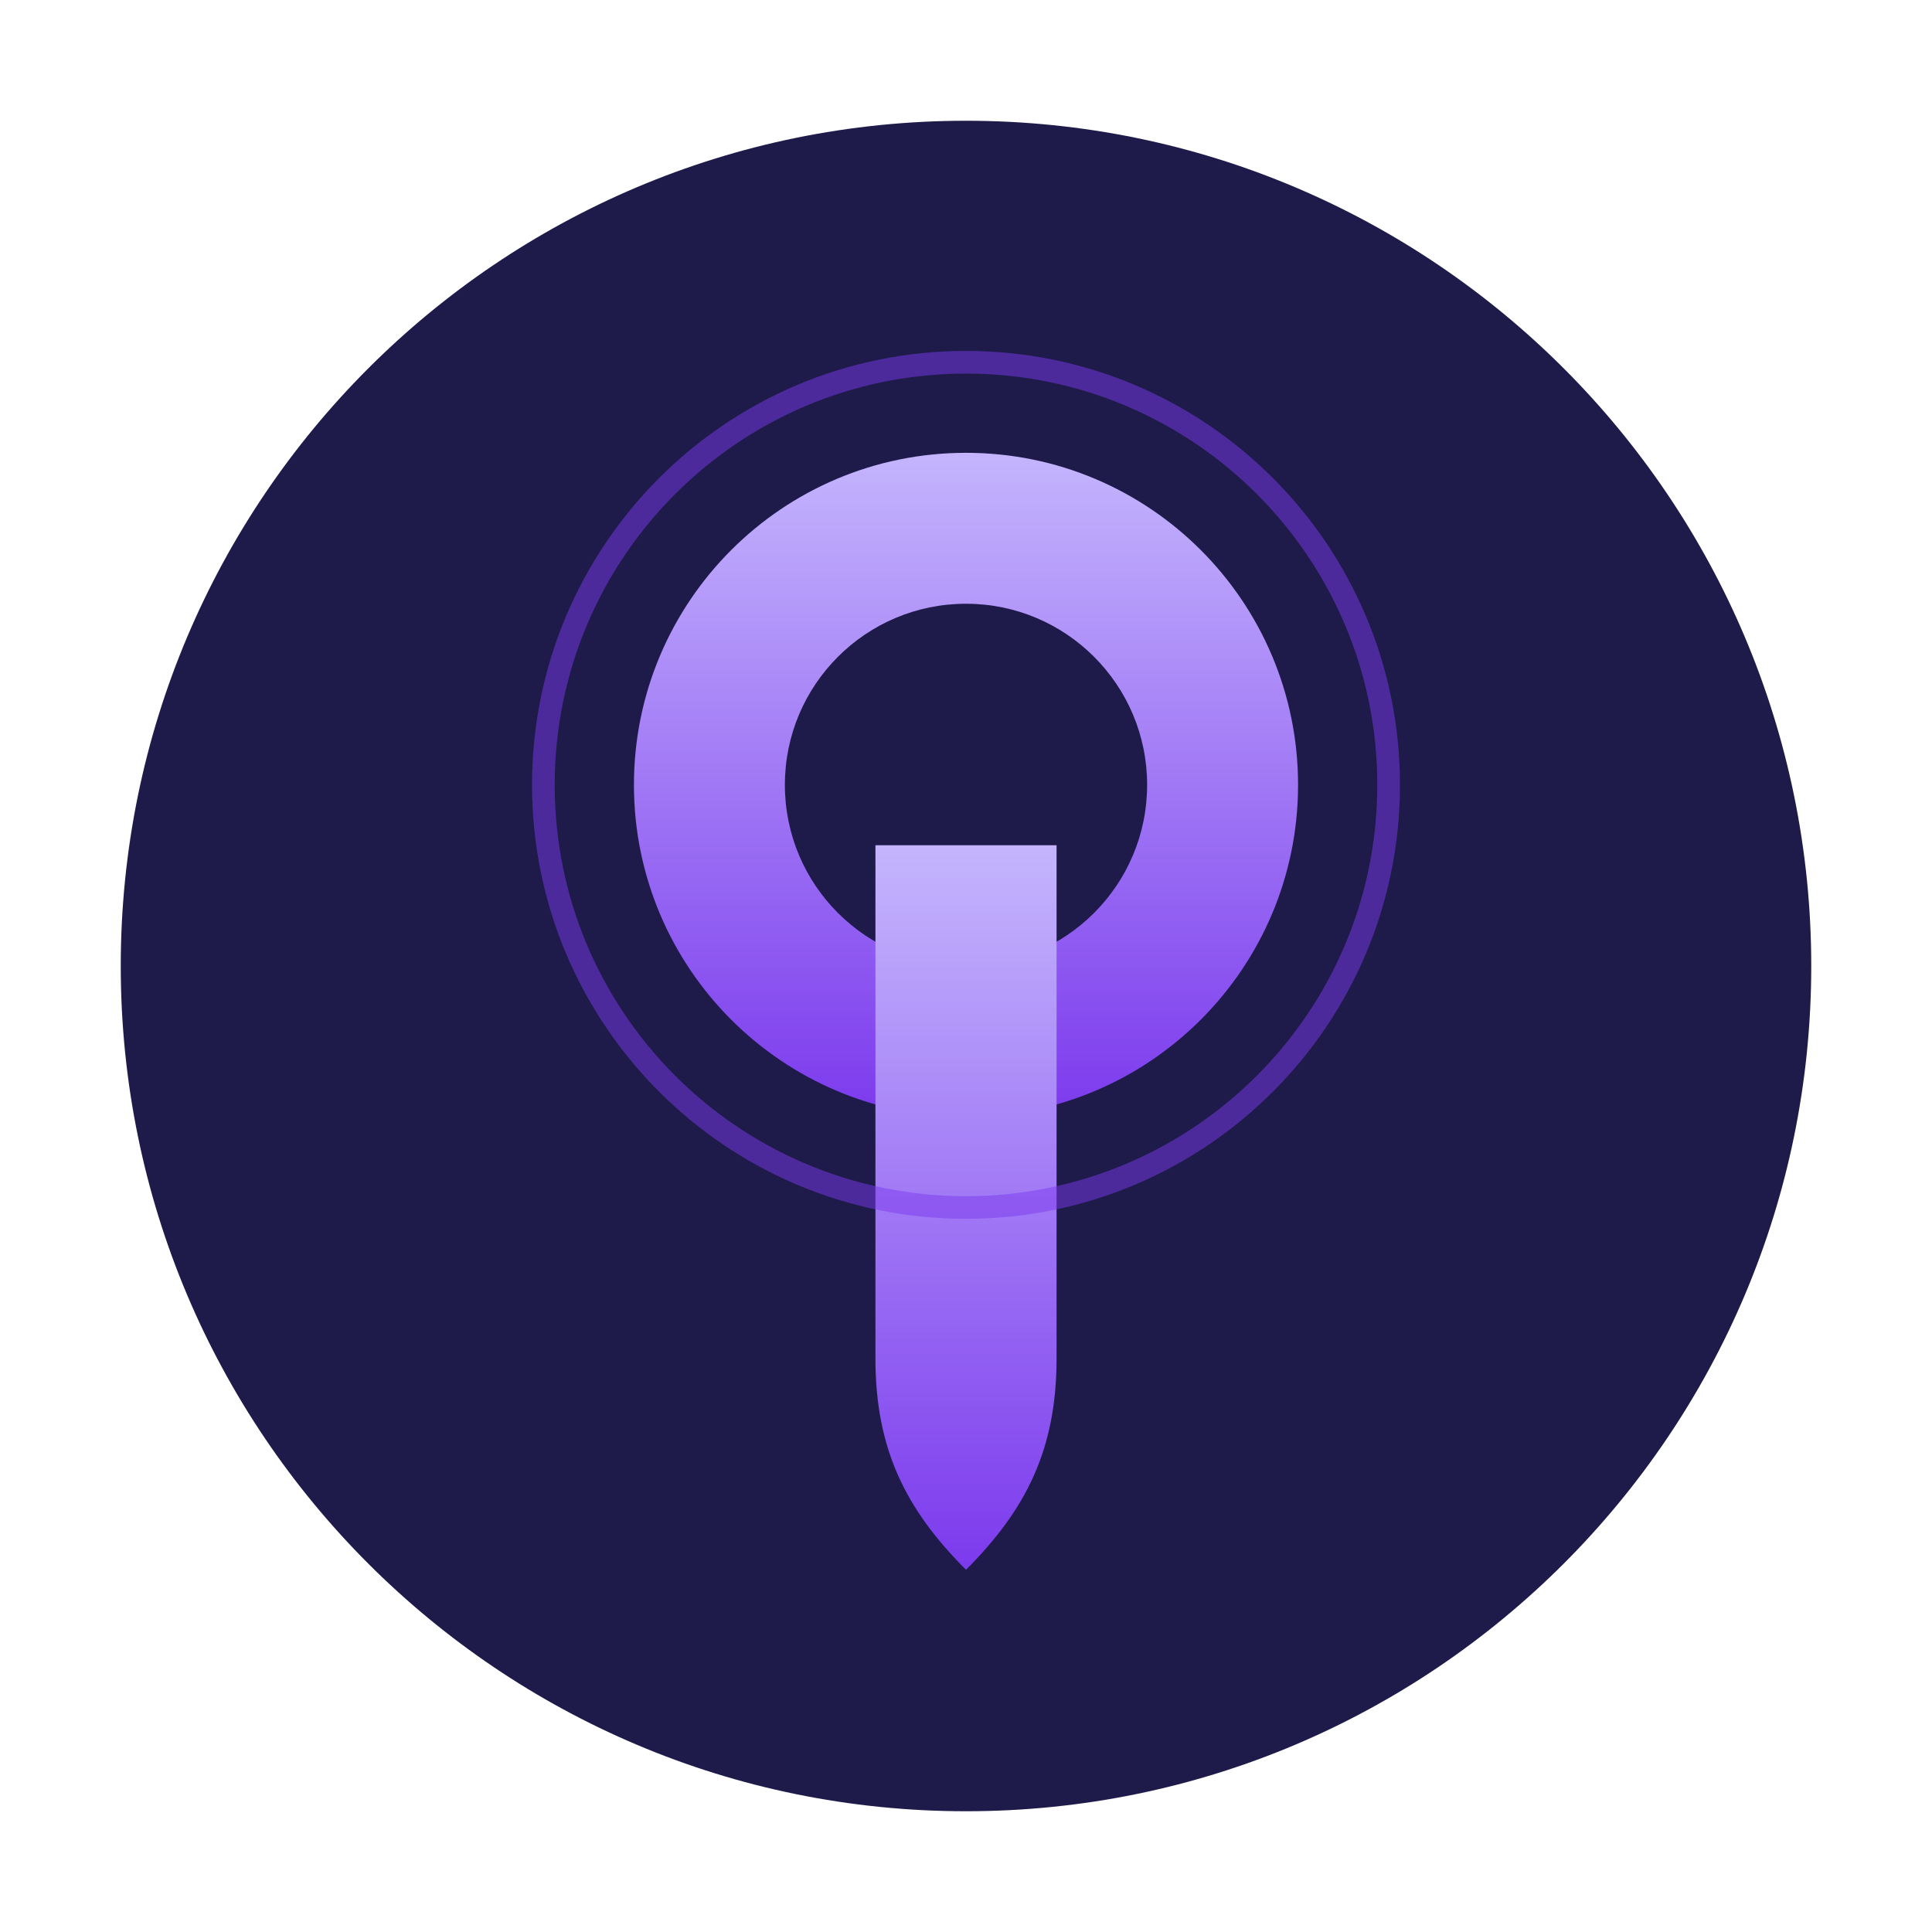
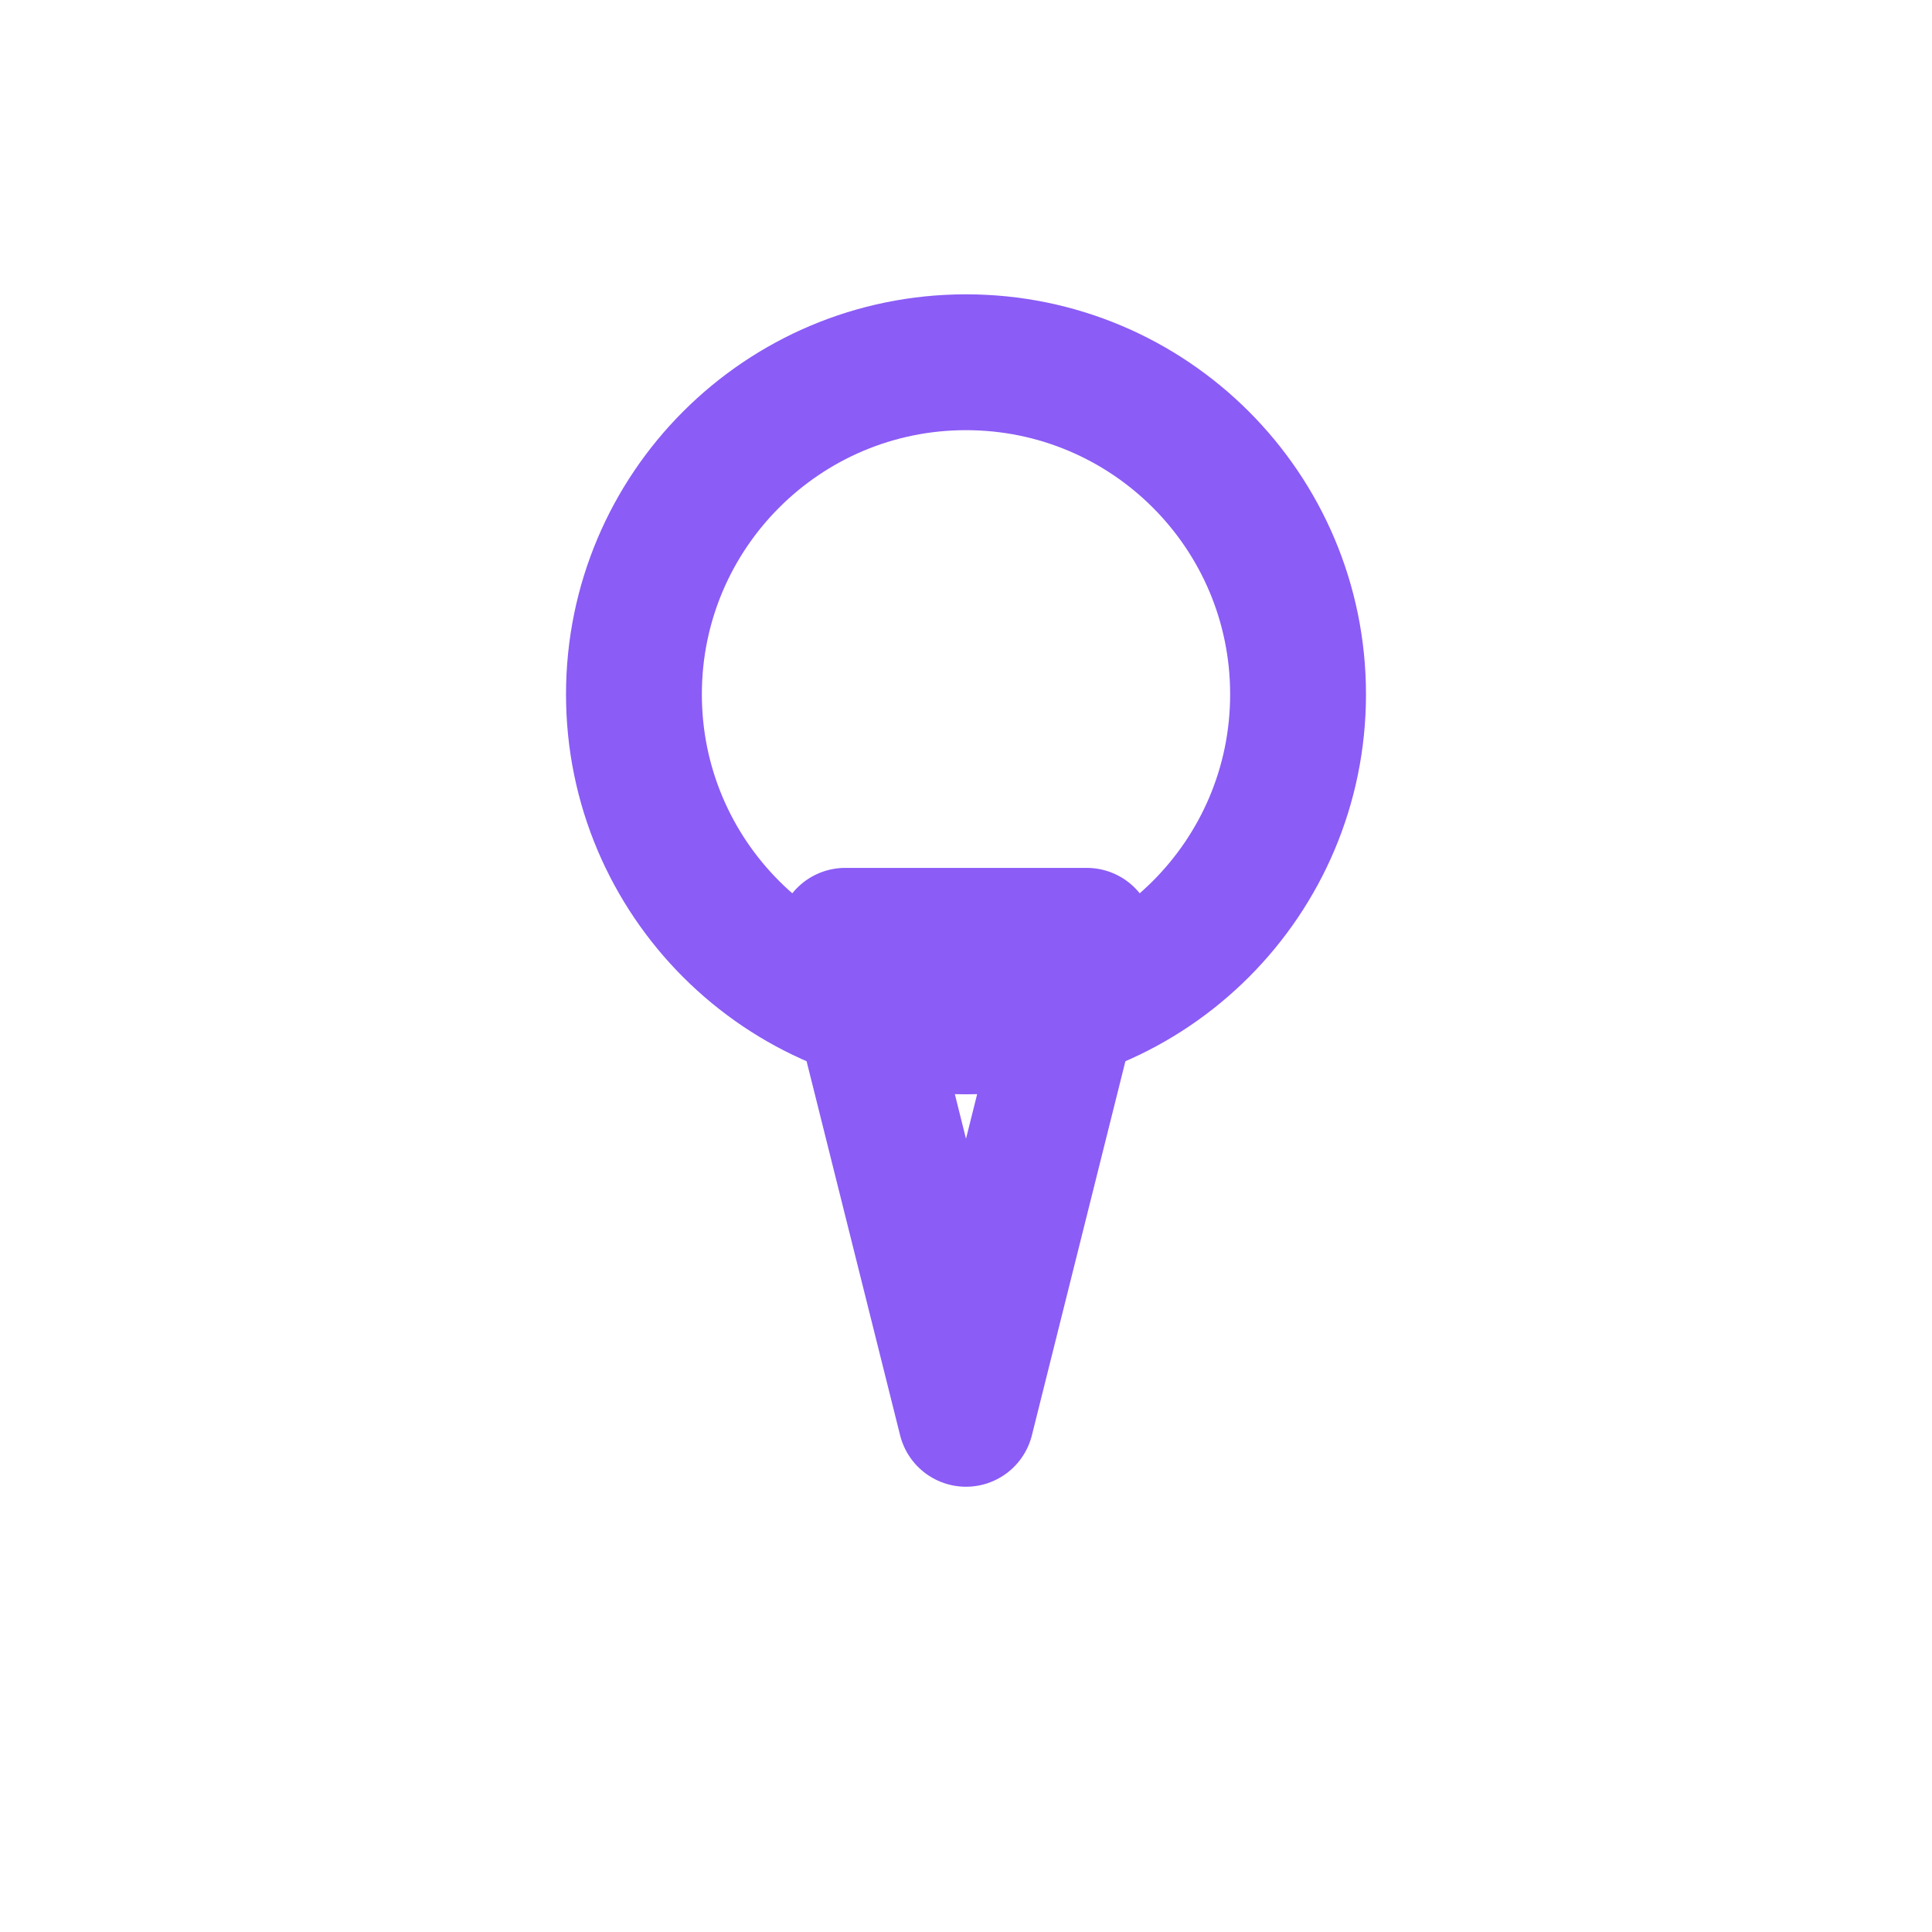
<svg xmlns="http://www.w3.org/2000/svg" viewBox="0 0 128 128" width="128" height="128">
-   <defs>
-     <linearGradient id="key-grad" x1="0%" y1="0%" x2="0%" y2="100%">
-       <stop offset="0%" stop-color="#c4b5fd" />
-       <stop offset="100%" stop-color="#7c3aed" />
-     </linearGradient>
-   </defs>
-   <circle cx="64" cy="64" r="56" fill="#1e1b4b" />
-   <circle cx="64" cy="52" r="22" fill="url(#key-grad)" />
-   <circle cx="64" cy="52" r="12" fill="#1e1b4b" />
-   <path d="M58 56 L58 90 C58 96 60 100 64 104 C68 100 70 96 70 90 L70 56 Z" fill="url(#key-grad)" />
-   <circle cx="64" cy="52" r="28" fill="none" stroke="#7c3aed" stroke-width="1.5" opacity="0.5" />
+   <circle cx="64" cy="64" r="56" fill="none" />
+   <circle cx="64" cy="46" r="22" fill="none" stroke="#8b5cf6" stroke-width="9" />
+   <path d="M56 62 L72 62 L64 94 Z" fill="none" stroke="#8b5cf6" stroke-width="9" stroke-linejoin="round" />
</svg>
